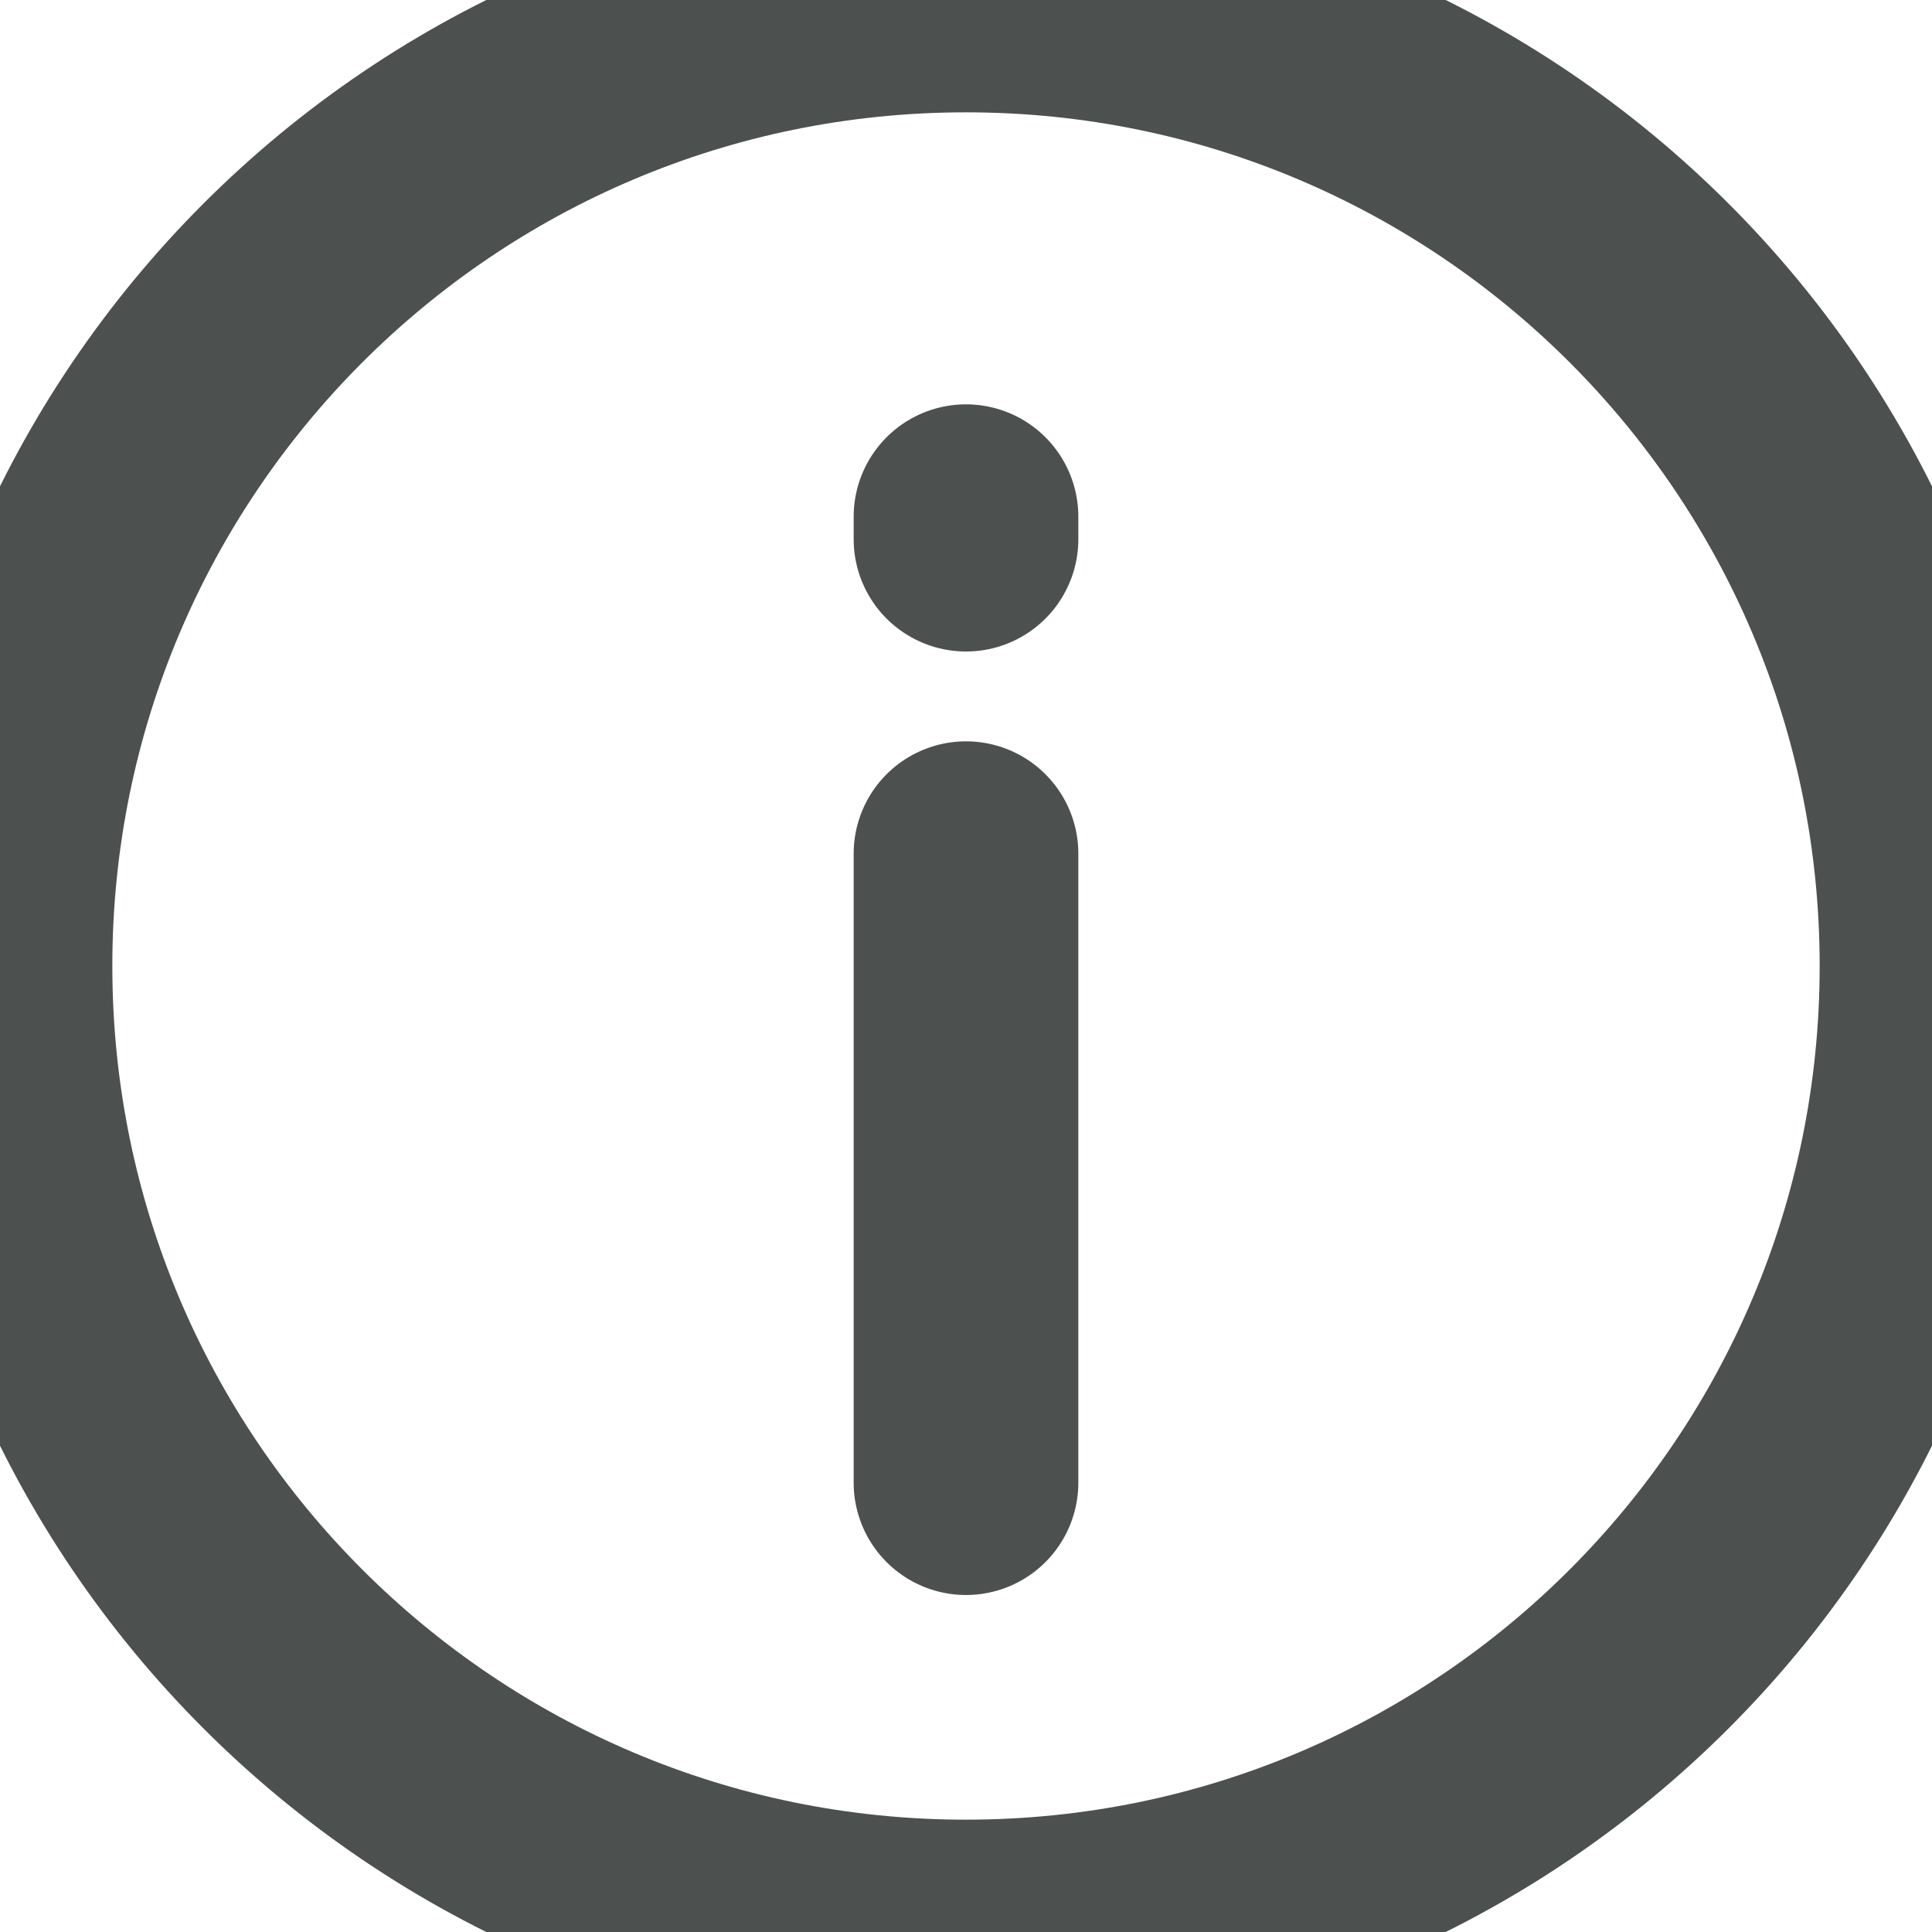
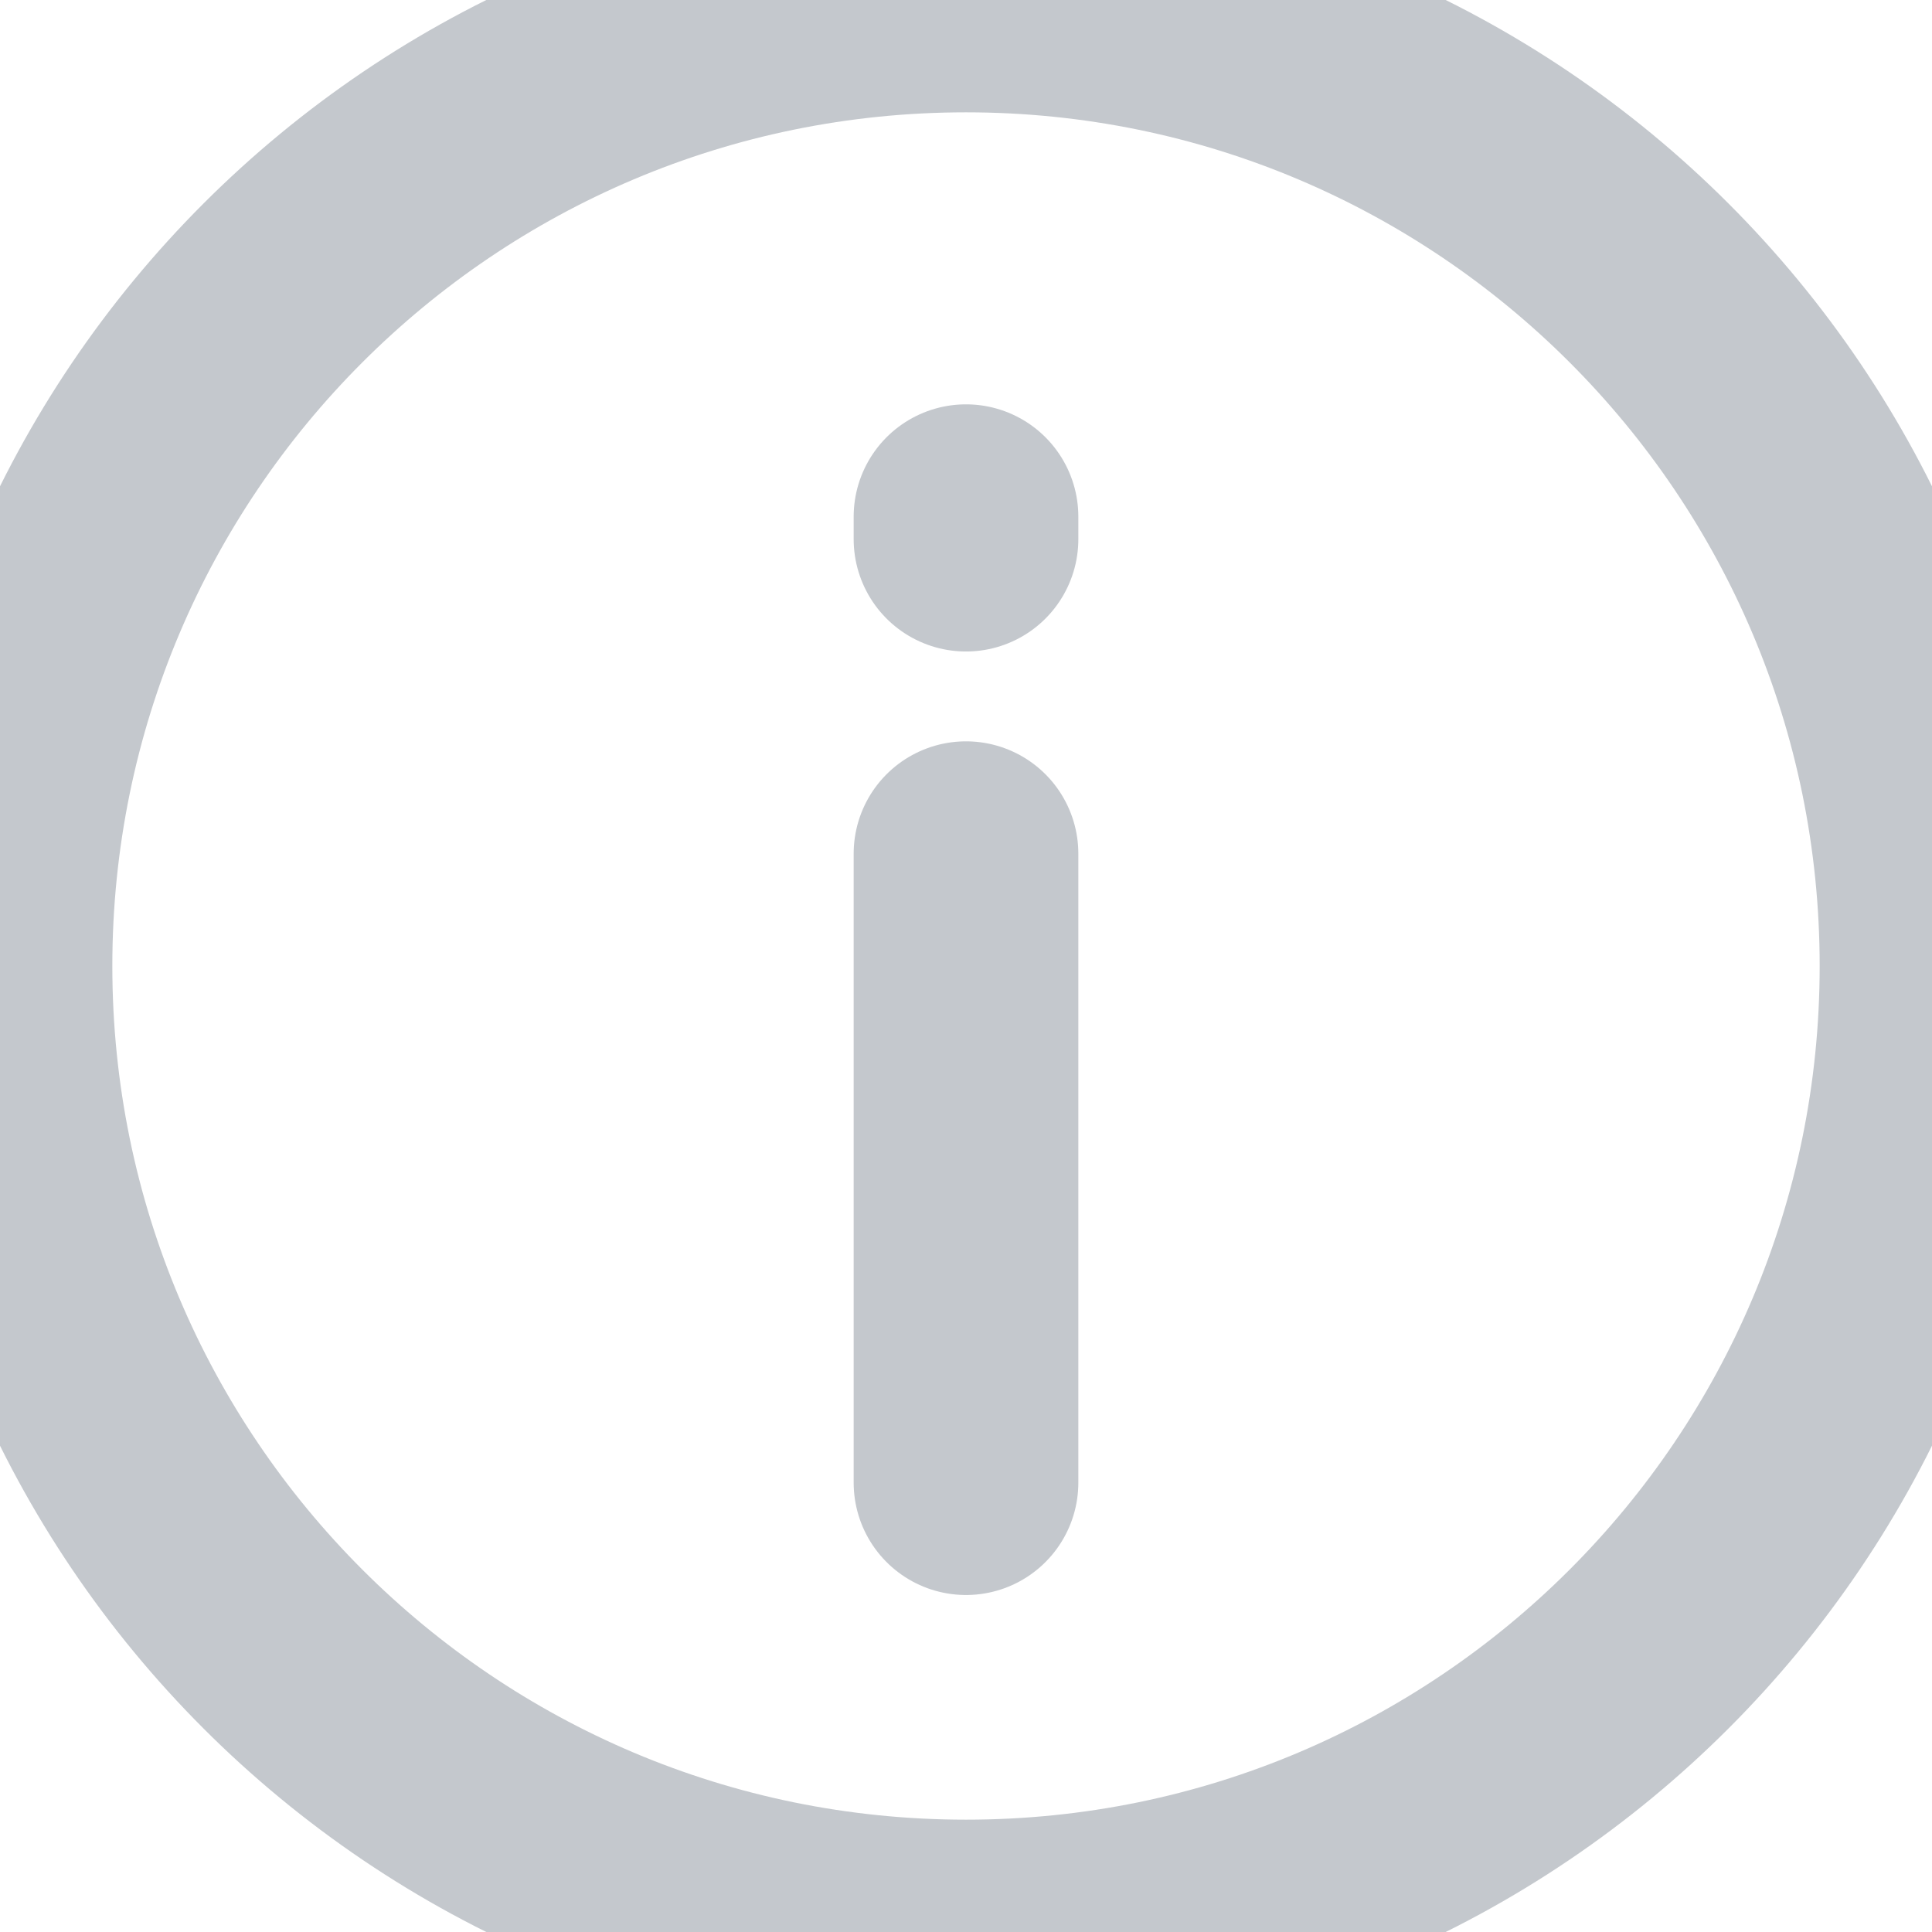
<svg xmlns="http://www.w3.org/2000/svg" xmlns:xlink="http://www.w3.org/1999/xlink" width="14px" height="14px" viewBox="0 0 14 14" version="1.1">
  <defs>
    <rect id="path-1" x="407" y="796" width="626" height="336" rx="4" />
    <filter x="-5.3%" y="-7.1%" width="110.5%" height="119.6%" filterUnits="objectBoundingBox" id="filter-2">
      <feOffset dx="0" dy="9" in="SourceAlpha" result="shadowOffsetOuter1" />
      <feGaussianBlur stdDeviation="9.5" in="shadowOffsetOuter1" result="shadowBlurOuter1" />
      <feColorMatrix values="0 0 0 0 0.251   0 0 0 0 0.306   0 0 0 0 0.357  0 0 0 0.1 0" type="matrix" in="shadowBlurOuter1" />
    </filter>
  </defs>
  <g id="Review-&amp;-Submit" stroke="none" stroke-width="1" fill="none" fill-rule="evenodd">
    <g id="Review_Submit_01" transform="translate(-666, -969)">
      <rect fill="#F2F5F5" x="0" y="0" width="1440" height="3664" />
      <g id="bg-copy-3">
        <use fill="black" fill-opacity="1" filter="url(#filter-2)" xlink:href="#path-1" />
        <use fill="#FFFFFF" fill-rule="evenodd" xlink:href="#path-1" />
      </g>
-       <g id="Group-8" transform="translate(437, 826)" stroke="#4C504F" stroke-linecap="round" stroke-linejoin="round" stroke-width="1.628">
+       <g id="Group-8" transform="translate(437, 826)" stroke="#C4C8CD" stroke-linecap="round" stroke-linejoin="round" stroke-width="1.628">
        <g id="Label-with-info-icon" transform="translate(30, 139)">
          <g id="iconfinder_help-info-information_2796484" transform="translate(199, 4)">
            <circle id="Oval" cx="7" cy="7" r="7" />
            <line x1="7" y1="6.186" x2="7" y2="10.744" id="Path" />
            <line x1="7" y1="3.744" x2="7" y2="3.907" id="Path" />
          </g>
        </g>
      </g>
    </g>
  </g>
</svg>
